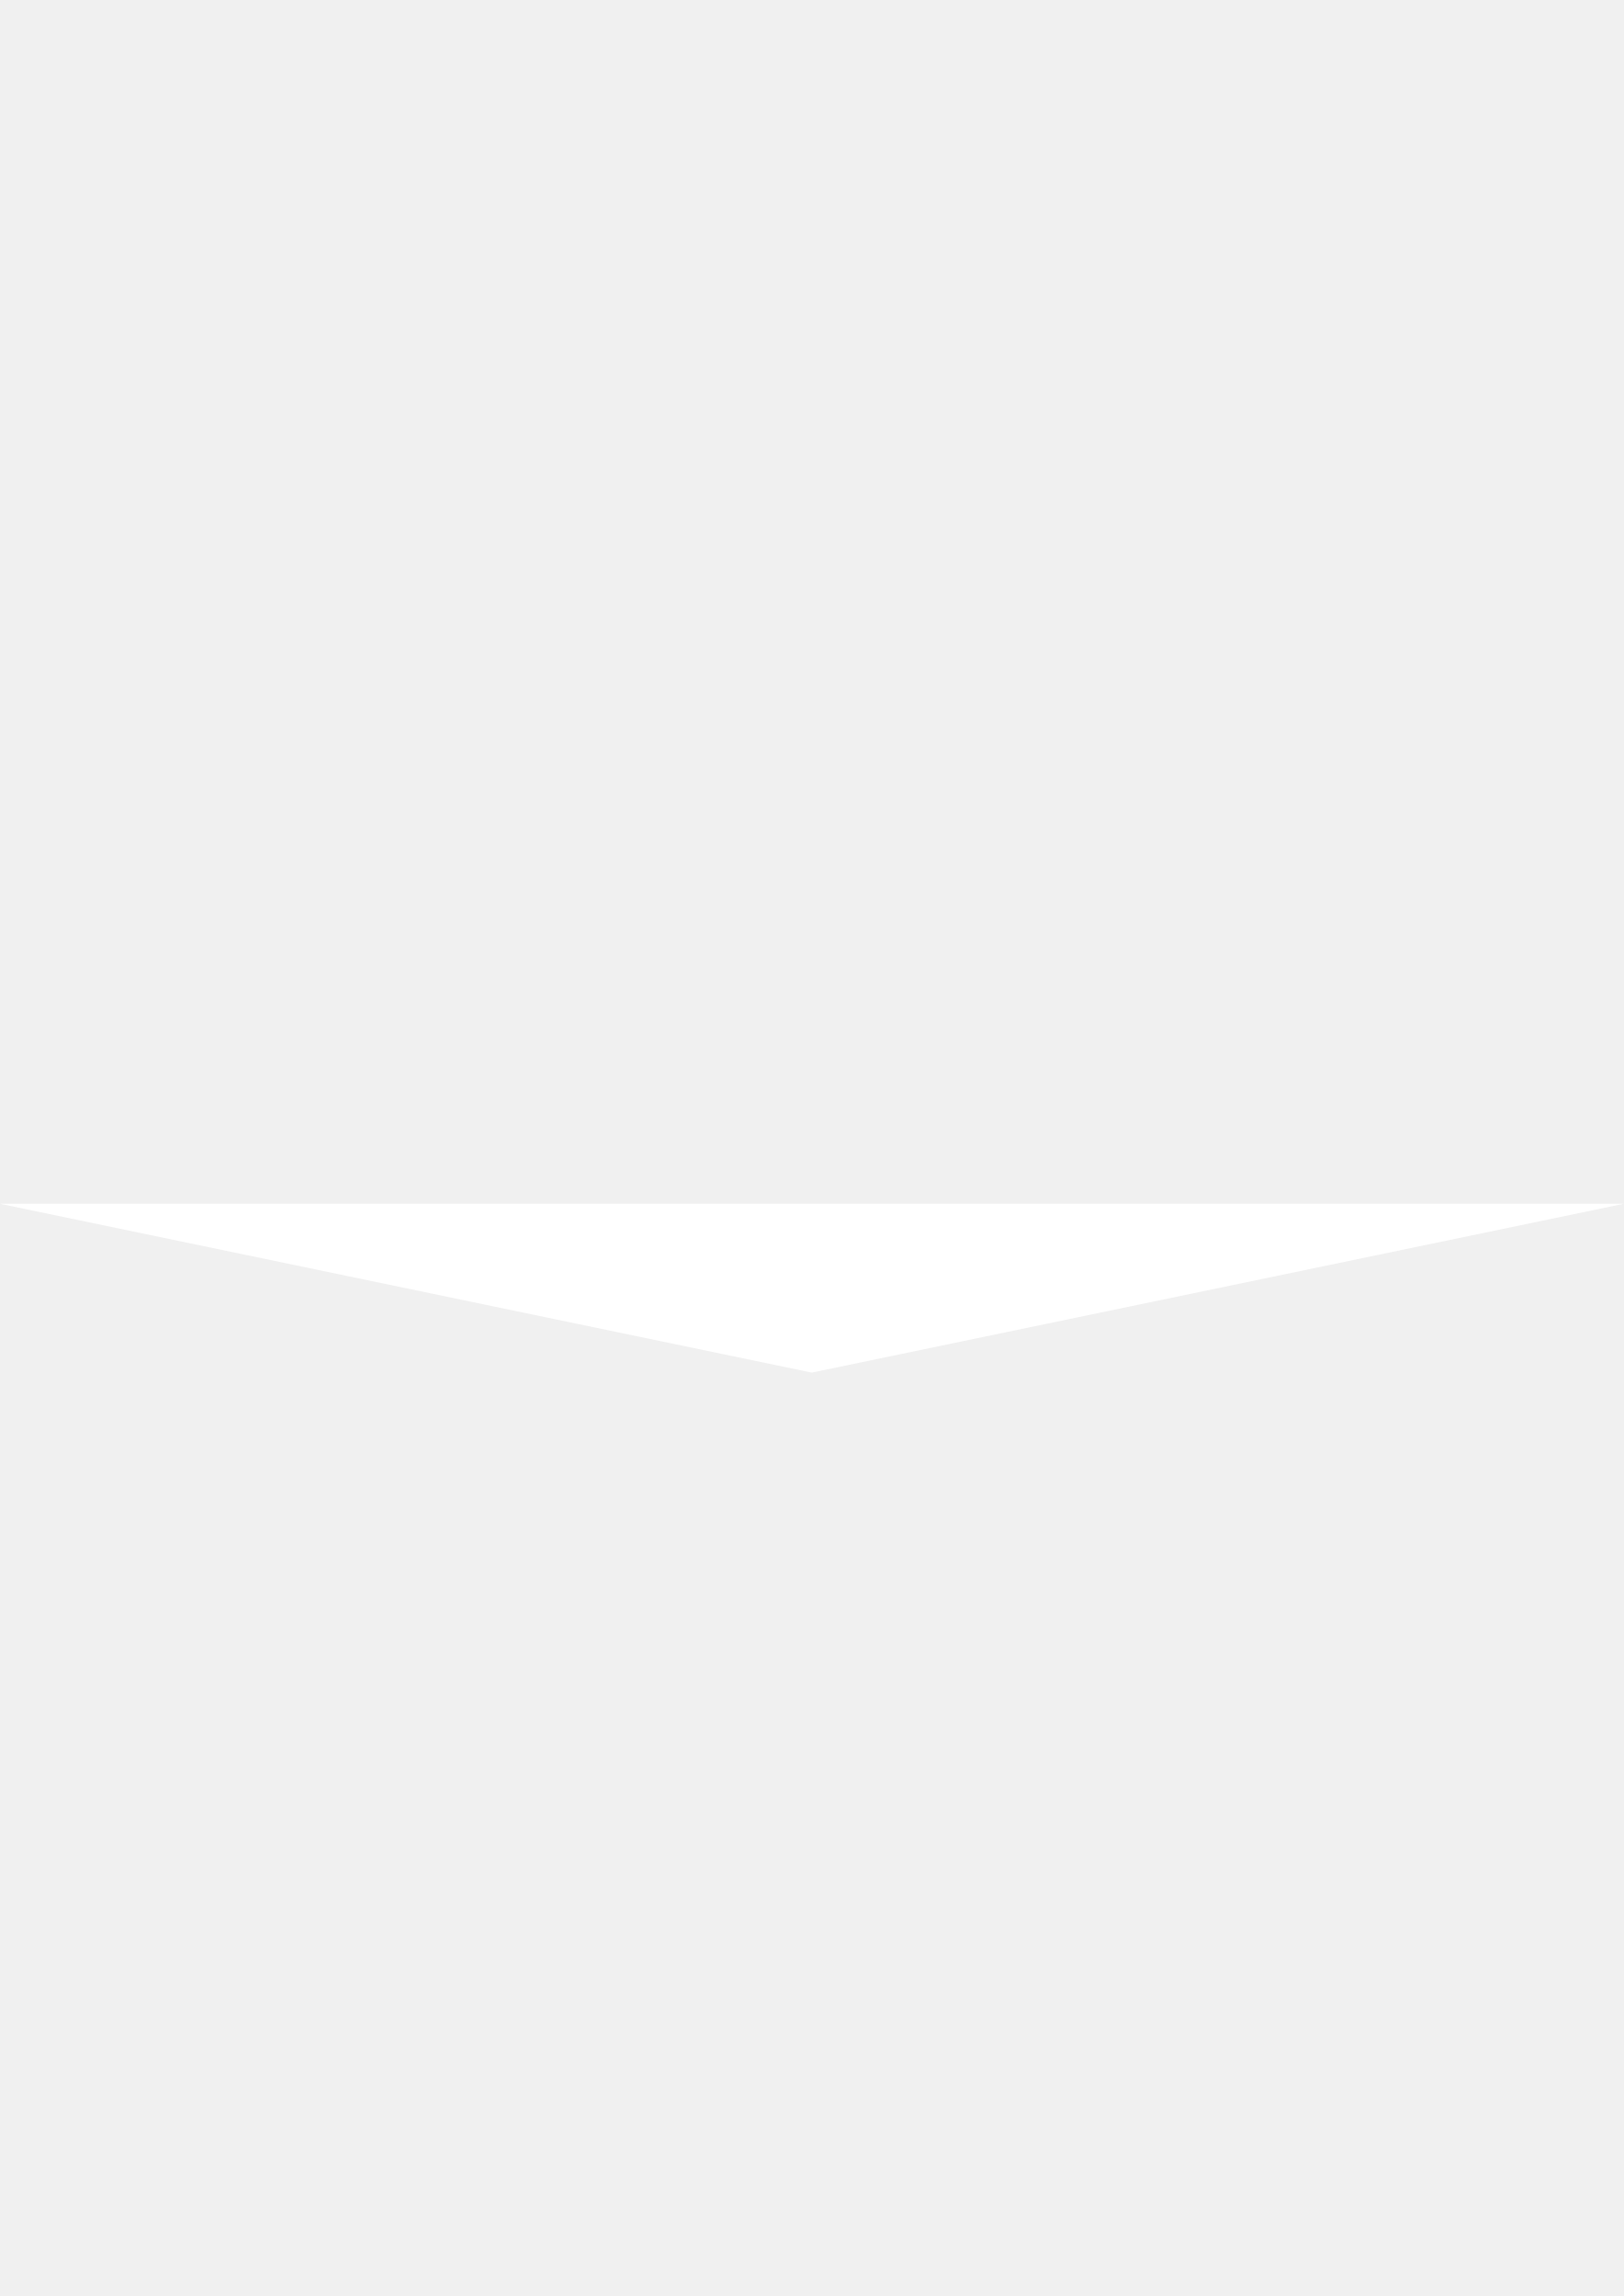
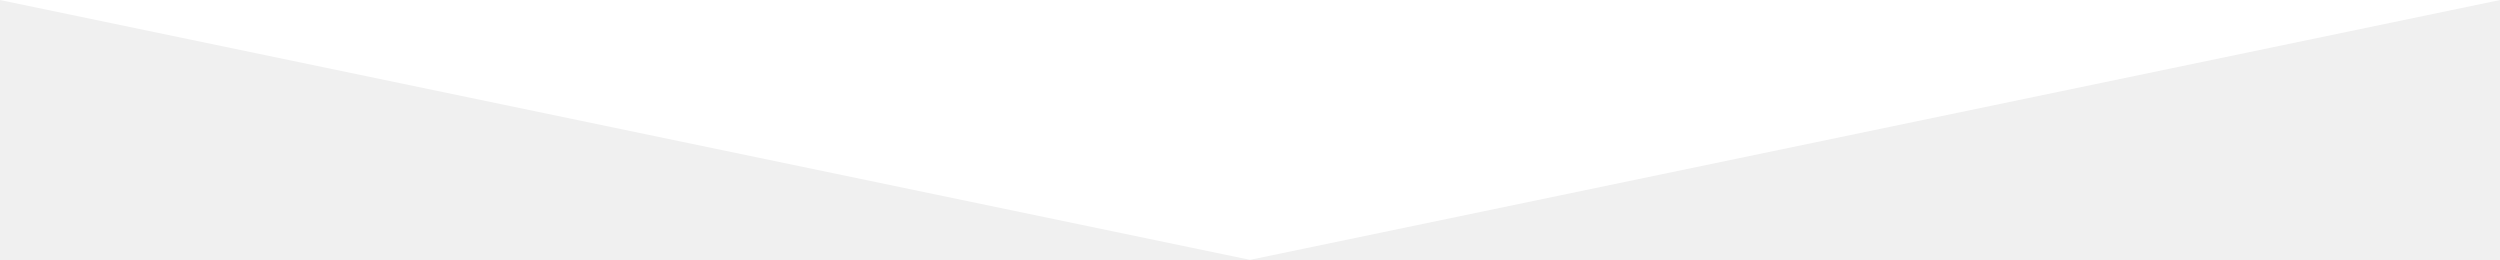
- <svg xmlns="http://www.w3.org/2000/svg" version="1.1" id="Layer_1" x="0px" y="0px" viewBox="0 0 595.3 841.9" enable-background="new 0 0 595.3 841.9" xml:space="preserve">
-   <polygon style="fill:#fff" points="297.6,503.3 0,441.4 595.3,441.4 " />
+ <svg xmlns="http://www.w3.org/2000/svg" version="1.1" id="Layer_1" x="0px" y="0px" viewBox="0 0 560 58.2" enable-background="new 0 0 560 58.2" xml:space="preserve">
+   <polygon fill="#FFFFFF" points="280,58.2 0,0 560,0 " />
</svg>
